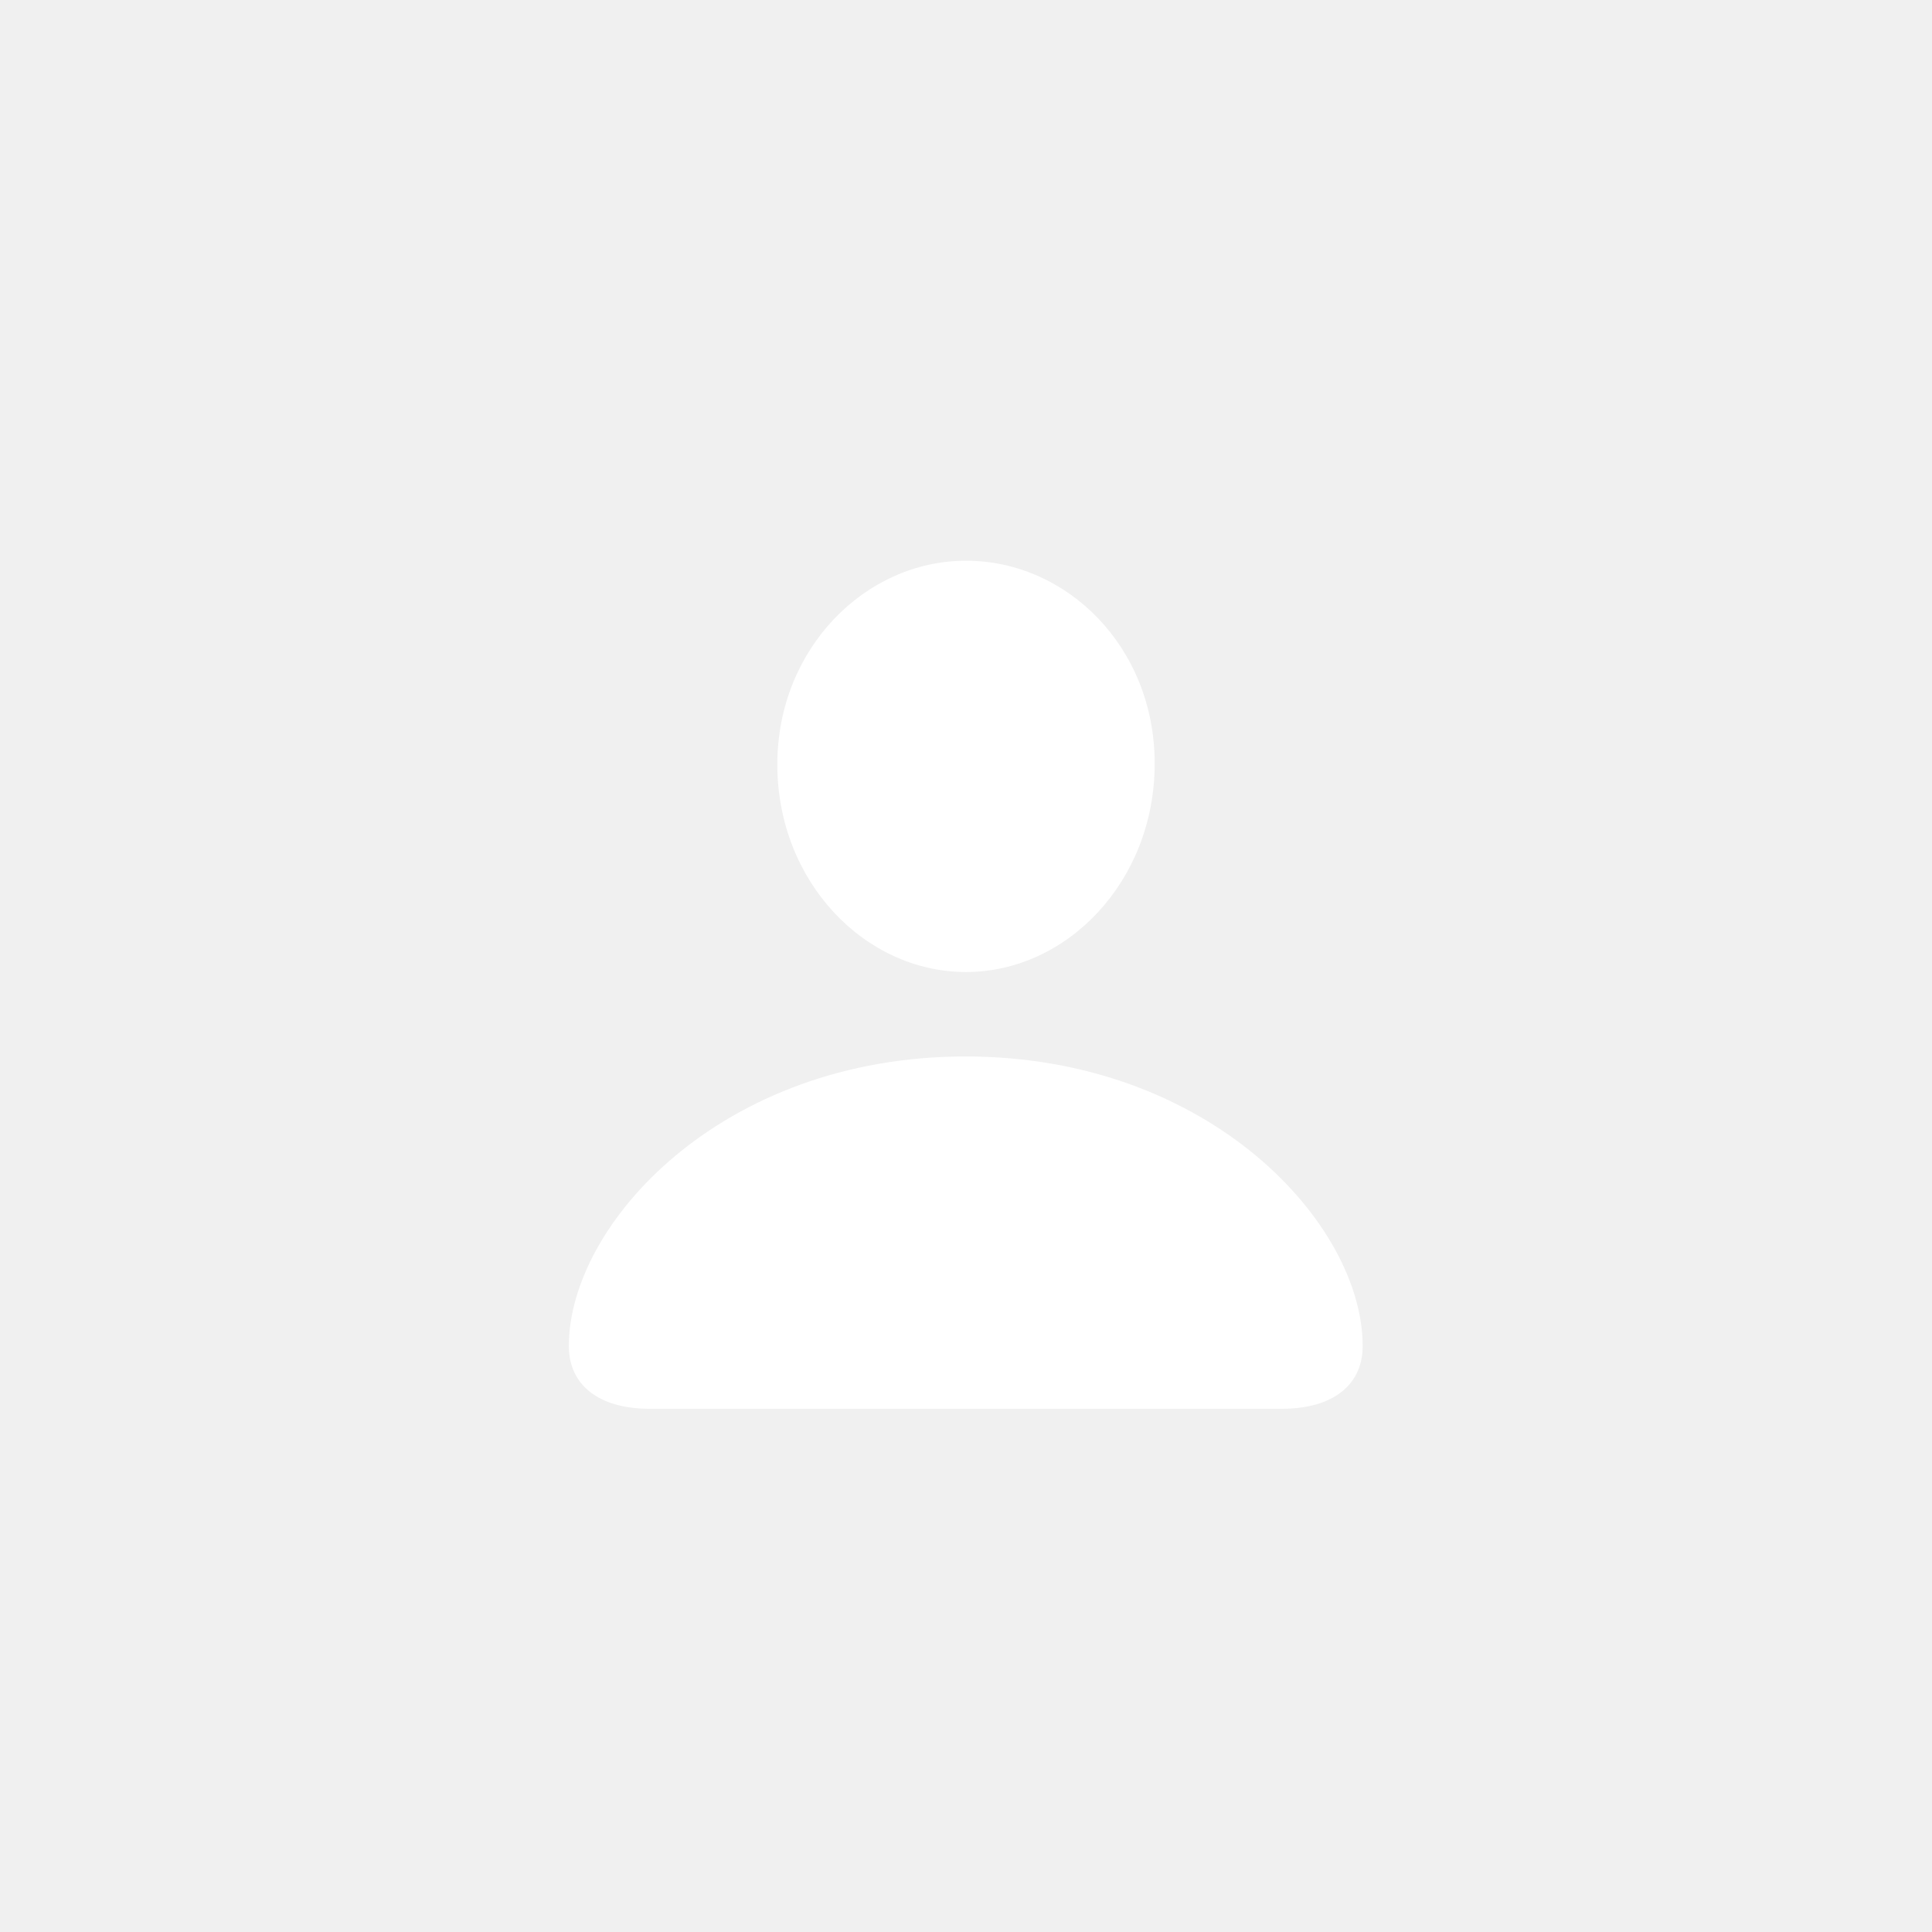
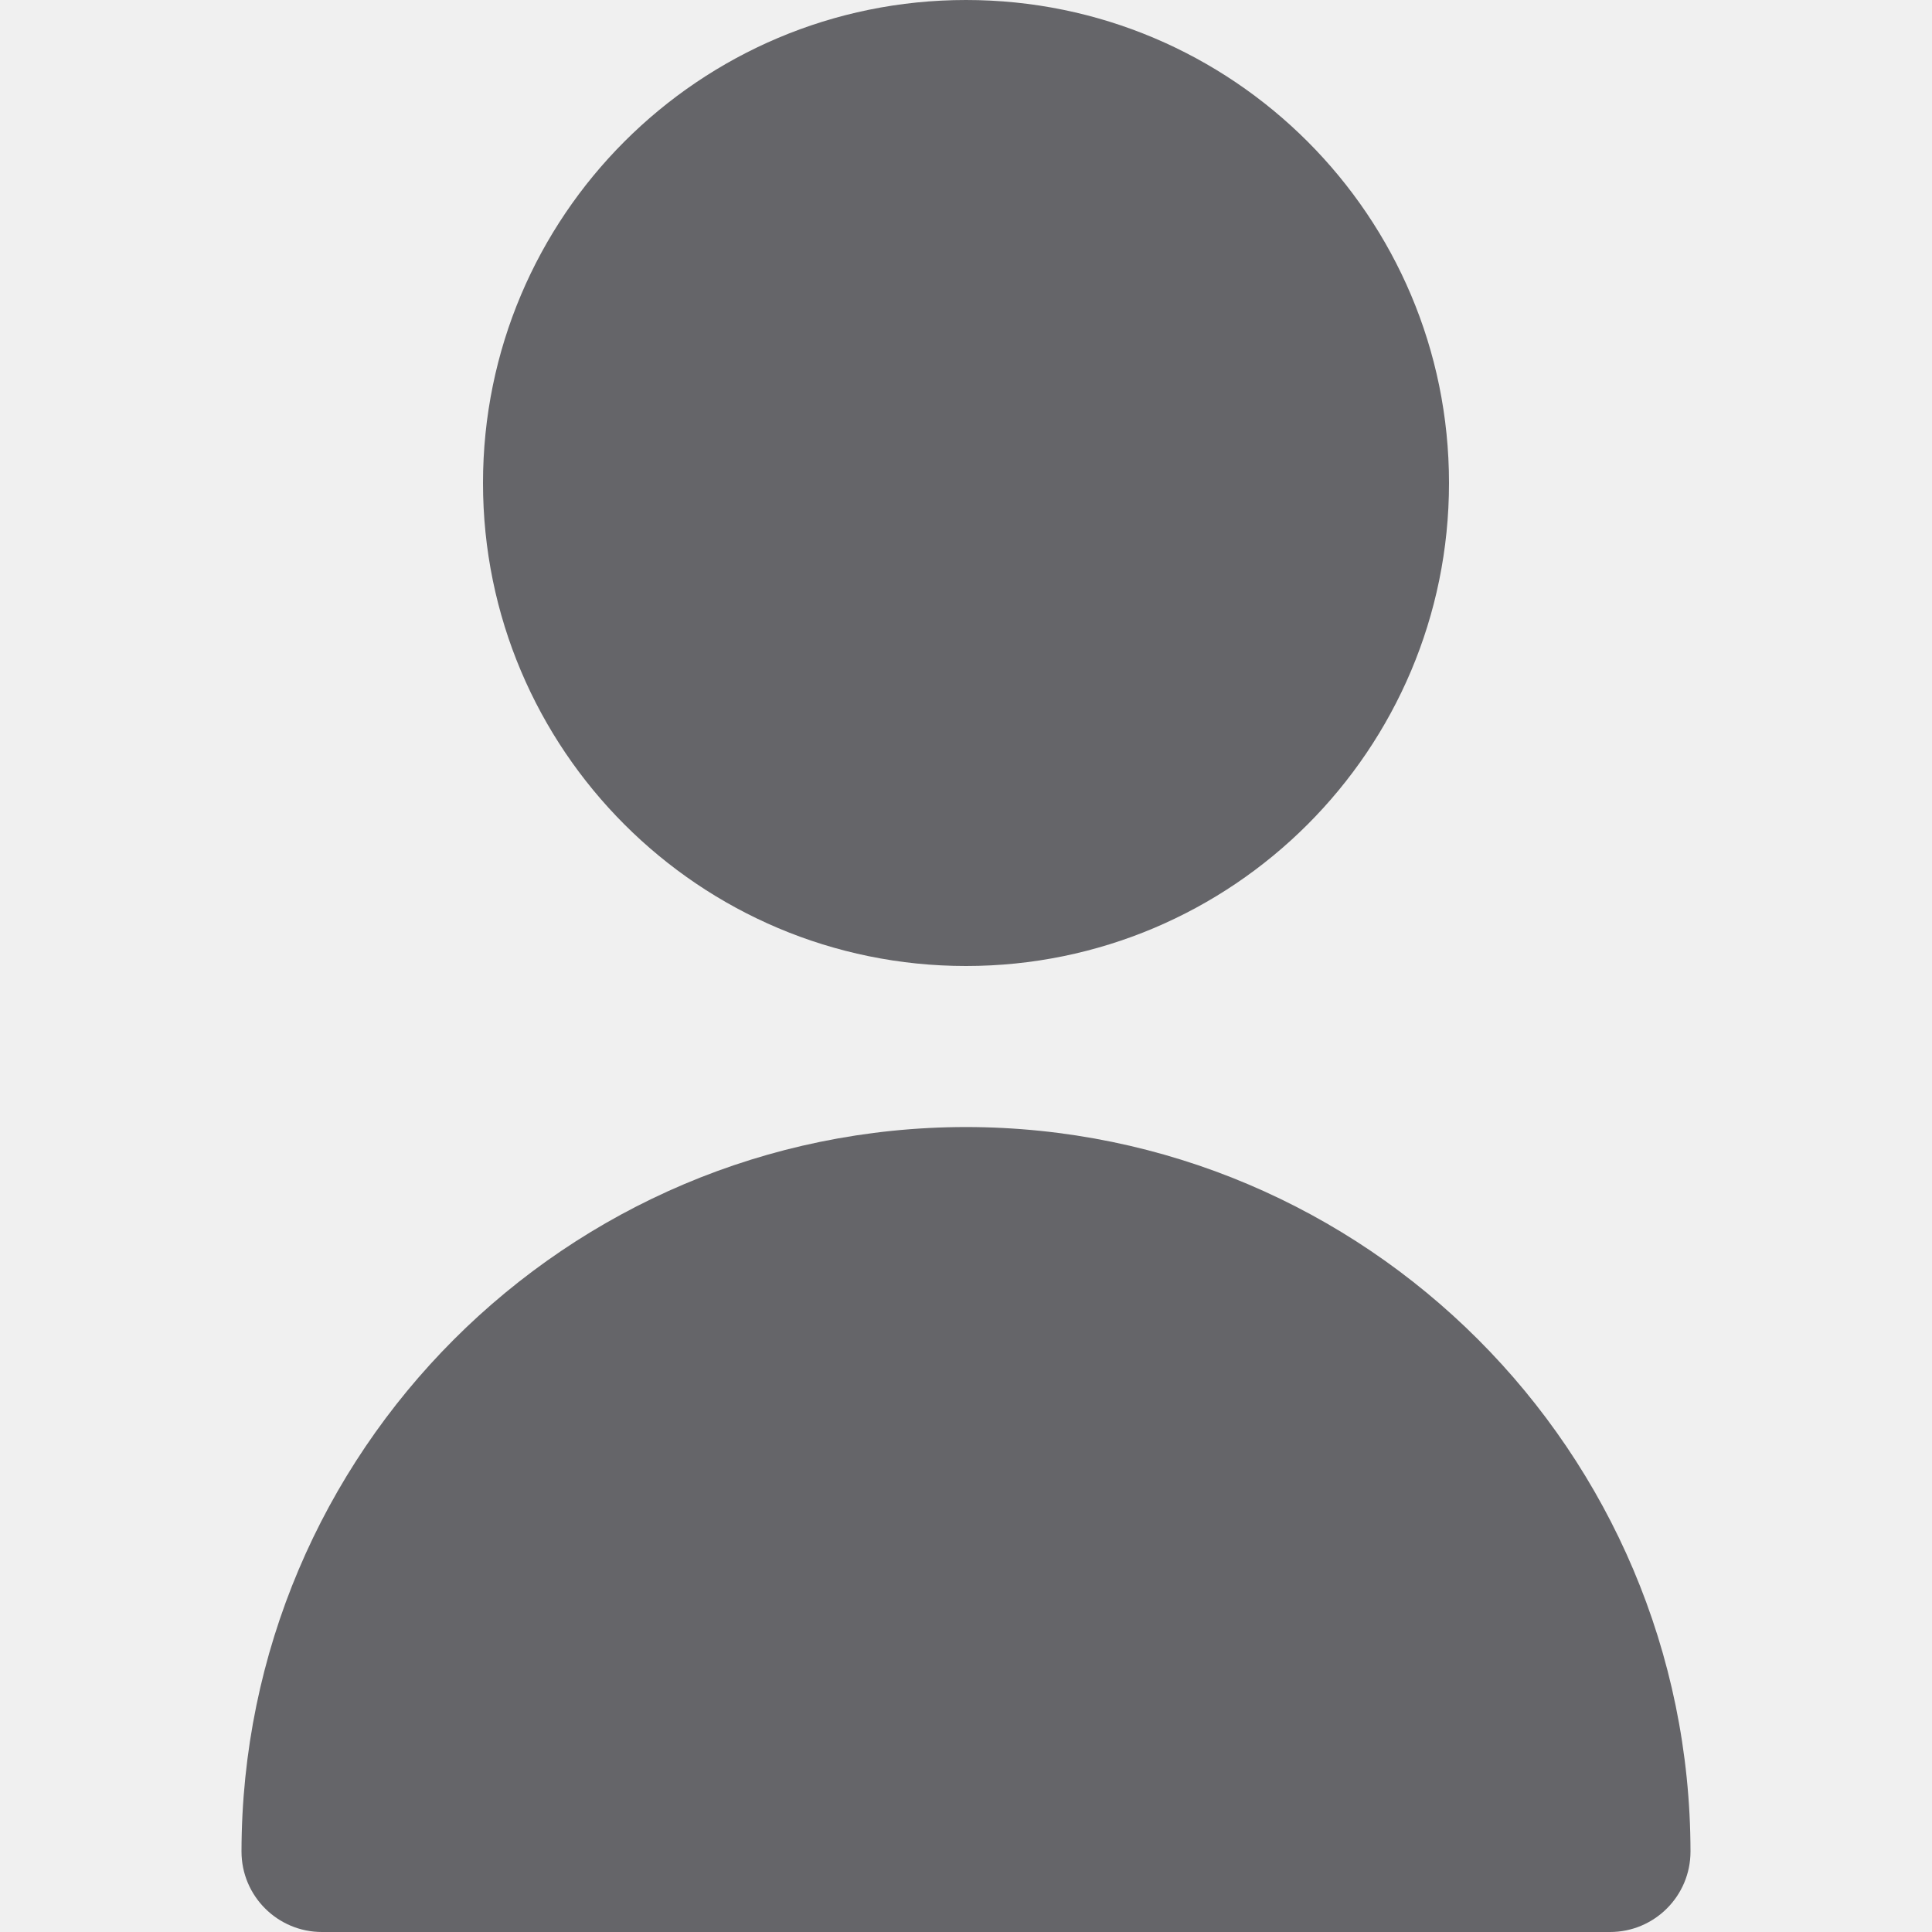
- <svg xmlns="http://www.w3.org/2000/svg" width="44" height="44" viewBox="0 0 44 44" fill="none">
-   <path d="M22 22.137C24.299 22.137 26.297 20.074 26.297 17.389C26.297 14.735 24.299 12.77 22 12.77C19.701 12.77 17.703 14.778 17.703 17.41C17.703 20.074 19.69 22.137 22 22.137ZM14.792 32.084H29.197C30.347 32.084 31.034 31.547 31.034 30.655C31.034 27.884 27.564 24.06 21.989 24.06C16.425 24.06 12.955 27.884 12.955 30.655C12.955 31.547 13.643 32.084 14.792 32.084Z" fill="white" />
+ <svg xmlns="http://www.w3.org/2000/svg" width="20" height="20" viewBox="0 0 20 20" fill="none">
+   <g clip-path="url(#clip0_235_3416)">
+     <path d="M10 10C12.761 10 15 7.761 15 5C15 2.239 12.761 0 10 0C7.239 0 5 2.239 5 5C5 7.761 7.239 10 10 10Z" fill="#656569" />
+     <path d="M10 11.667C5.86 11.671 2.505 15.026 2.5 19.167C2.5 19.627 2.873 20 3.333 20H16.667C17.127 20 17.5 19.627 17.5 19.167C17.495 15.026 14.14 11.671 10 11.667Z" fill="#656569" />
+   </g>
</svg>
